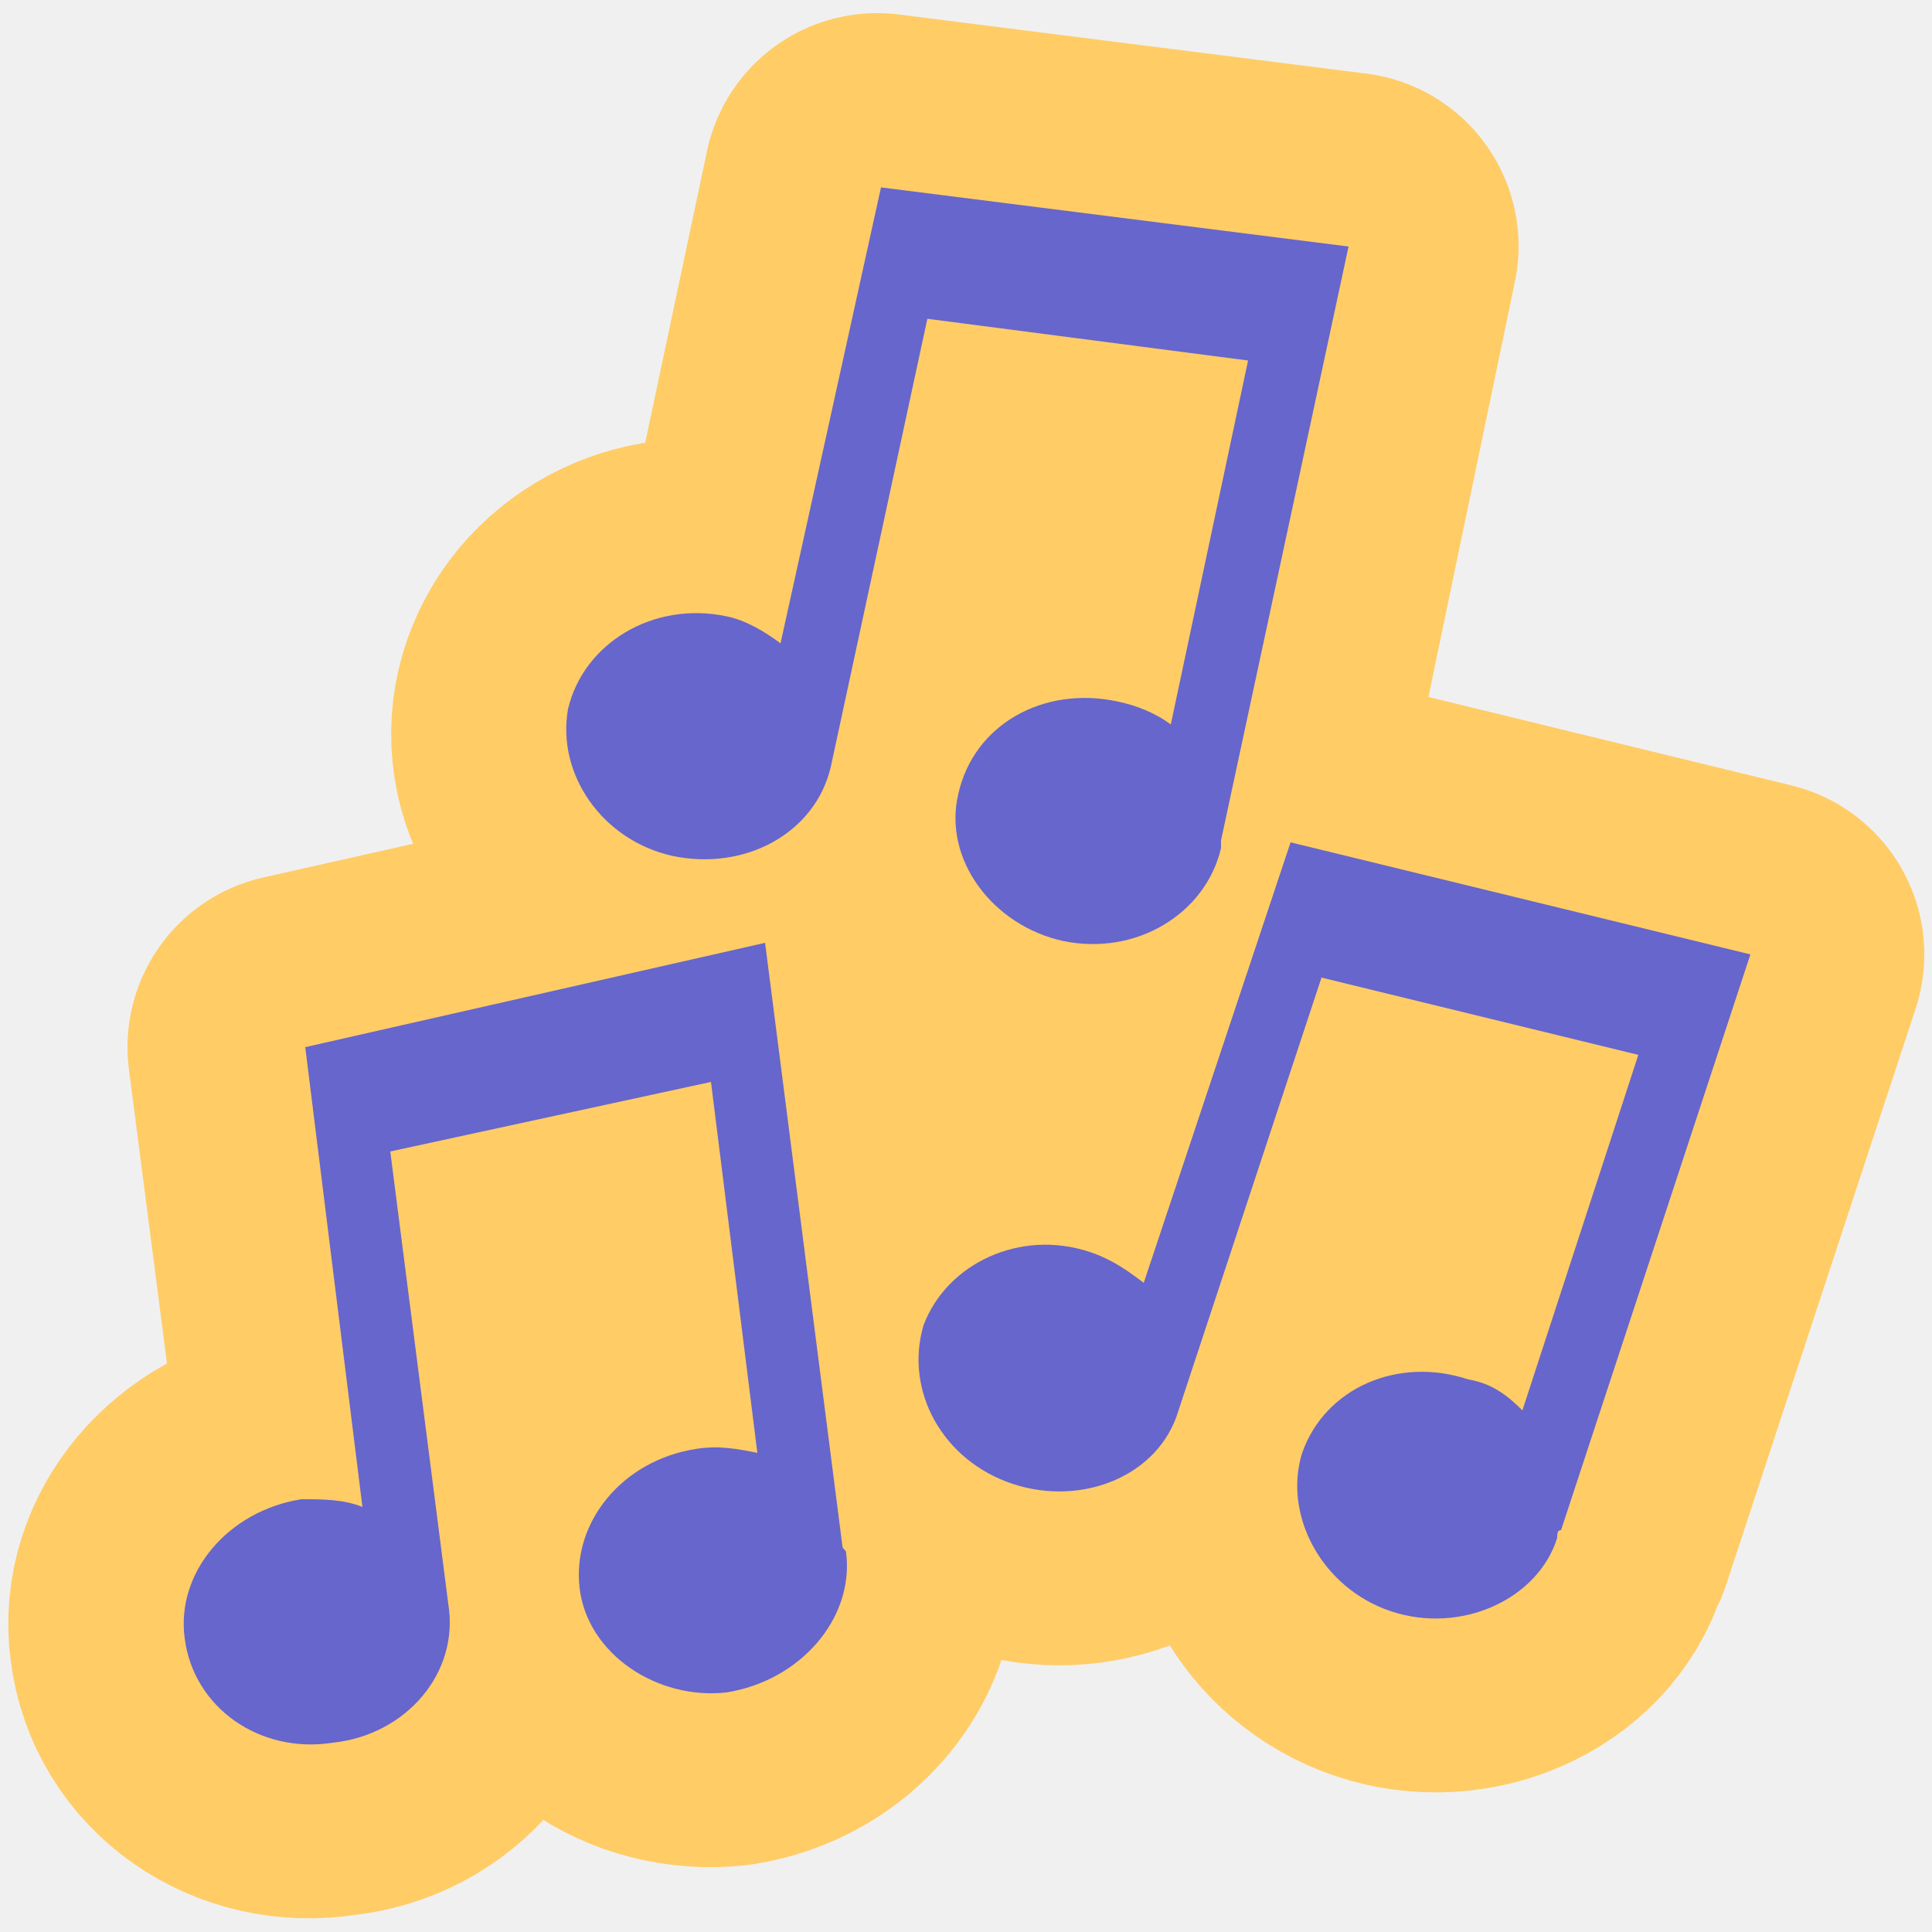
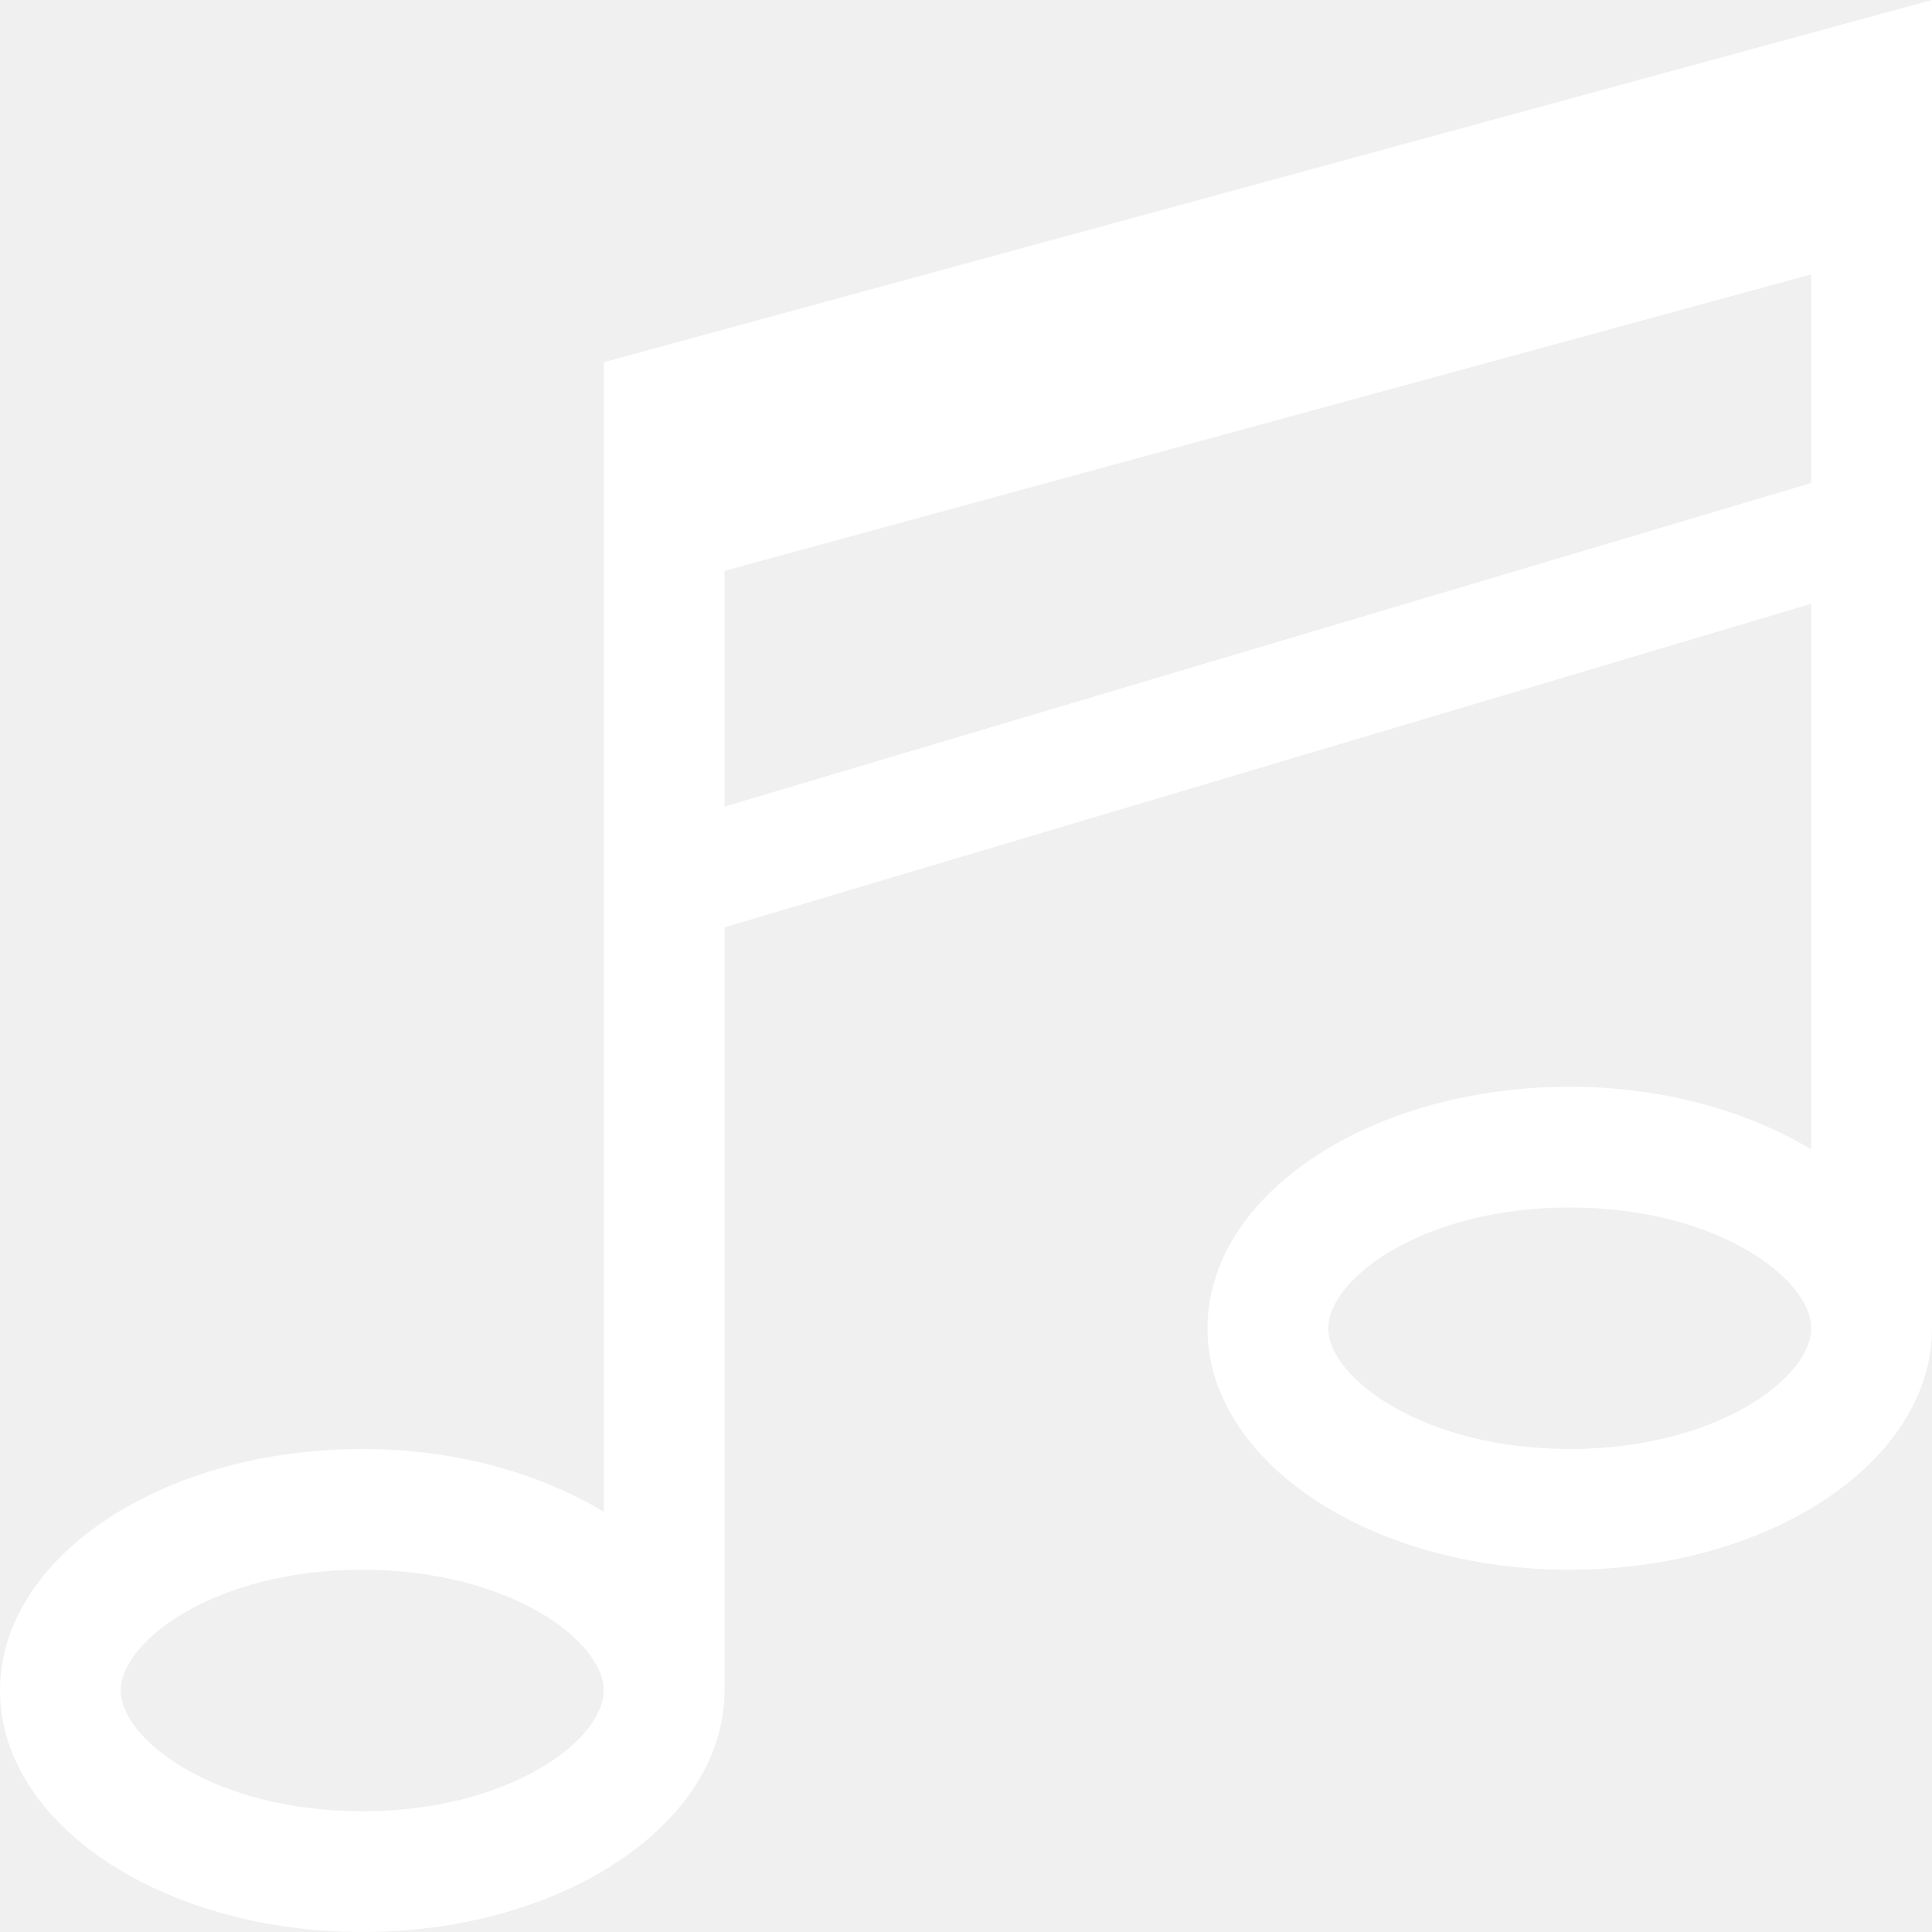
<svg xmlns="http://www.w3.org/2000/svg" version="1.1" x="0" y="0" width="50" height="50">
-   <g stroke-linejoin="round" stroke="#fc6" stroke-linecap="round" fill="none">
-     <rect height="3" width="3" y="23.5" x="23.5" stroke-width="18" />
-     <g stroke-width="9">
-       <path d="m34.8 6.37l-12.1-1.53-2.5 11.8c-0.4-0.3-0.9-0.6-1.5-0.7-1.8-0.4-3.6 0.7-4 2.4s0.8 3.4 2.7 3.8 3.7-0.7 4-2.4l2.5-11.5 8.4 1.07-2 9.43c-0.4-0.3-0.9-0.5-1.5-0.6-1.8-0.4-3.7 0.6-4 2.3-0.4 1.8 0.8 3.5 2.7 3.9s3.7-0.7 4-2.4c0.1-0.1 0.1-0.1 0.1-0.2zm0 0.43" />
-       <path d="m45.3 24.7l-11.9-2.9-3.8 11.4c-0.4-0.3-0.8-0.6-1.4-0.8-1.8-0.6-3.7 0.3-4.3 1.9-0.5 1.7 0.5 3.5 2.3 4.1s3.8-0.2 4.3-1.9l3.7-11.2 8.2 2-3 9.2c-0.4-0.4-0.8-0.7-1.4-0.8-1.8-0.6-3.7 0.2-4.3 1.9-0.5 1.6 0.5 3.5 2.3 4.1s3.8-0.3 4.3-1.9c0-0.1 0-0.2 0.1-0.2zm-0.1 0.4" />
-       <path d="m19.8 24.4l-12 2.7 1.54 11.9c-0.49-0.2-1.03-0.2-1.58-0.2-1.9 0.3-3.25 1.9-3.02 3.6 0.22 1.8 1.94 3 3.84 2.7 1.92-0.2 3.22-1.8 3.02-3.6l-1.5-11.7 8.2-1.8 1.3 9.6c-0.5-0.1-1.1-0.2-1.6-0.1-1.9 0.3-3.3 1.9-3 3.6 0.2 1.7 1.9 2.9 3.8 2.7 1.9-0.3 3.2-1.9 3-3.6v-0.2zm0 0.5" />
-     </g>
-   </g>
-   <g fill="#66c">
-     <path d="m34.9 6.38l-12.1-1.53-2.6 11.8c-0.4-0.3-0.9-0.6-1.4-0.7-1.9-0.4-3.7 0.7-4.1 2.4-0.3 1.7 0.9 3.4 2.7 3.8 1.9 0.4 3.7-0.6 4.1-2.3l2.5-11.6 8.3 1.08-2 9.42c-0.4-0.3-0.9-0.5-1.4-0.6-1.9-0.4-3.7 0.6-4.1 2.4-0.4 1.7 0.9 3.4 2.7 3.8 1.9 0.4 3.7-0.7 4.1-2.4v-0.2zm-0.1 0.42" />
-     <path d="m19.8 24.4l-11.9 2.7 1.48 11.9c-0.49-0.2-1.03-0.2-1.58-0.2-1.9 0.3-3.25 1.9-3.02 3.6 0.23 1.8 1.95 3 3.84 2.7 1.88-0.2 3.28-1.8 2.98-3.6l-1.5-11.7 8.3-1.8 1.2 9.6c-0.5-0.1-1-0.2-1.6-0.1-1.9 0.3-3.2 1.9-3 3.6s2 2.9 3.8 2.7c1.9-0.3 3.3-1.9 3.1-3.6 0-0.1-0.1-0.1-0.1-0.2zm0.1 0.5" />
-     <path d="m45.3 24.7l-11.9-2.9-3.8 11.4c-0.4-0.3-0.8-0.6-1.4-0.8-1.8-0.6-3.7 0.3-4.3 1.9-0.5 1.7 0.5 3.5 2.3 4.1s3.8-0.2 4.3-1.9l3.7-11.2 8.2 2-3 9.2c-0.4-0.4-0.8-0.7-1.4-0.8-1.8-0.6-3.7 0.2-4.3 1.9-0.5 1.6 0.5 3.5 2.3 4.1s3.8-0.3 4.3-1.9c0-0.1 0-0.2 0.1-0.2zm-0.1 0.4" />
-   </g>
+   <path d="M15.625,9.375L15.625,39.123C13.963,38.126 11.787,37.5 9.375,37.5C4.198,37.5 -1.93156e-17,40.298 -2.097e-17,43.75C-2.26244e-17,47.202 4.198,50 9.375,50C14.552,50 18.75,47.202 18.75,43.75L18.75,24L46.875,15.625L46.875,29.748C45.215,28.751 43.036,28.125 40.625,28.125C35.449,28.125 31.25,30.923 31.25,34.375C31.25,37.827 35.449,40.625 40.625,40.625C45.801,40.625 50,37.827 50,34.375L50,-2.39189e-17ZM9.375,46.875C5.56,46.875 3.125,45.026 3.125,43.75C3.125,42.474 5.56,40.625 9.375,40.625C13.19,40.625 15.625,42.474 15.625,43.75C15.625,45.026 13.19,46.875 9.375,46.875ZM18.75,20.875L18.75,14.774L46.875,7.101L46.875,12.5ZM40.625,37.5C36.81,37.5 34.375,35.651 34.375,34.375C34.375,33.099 36.81,31.25 40.625,31.25C44.44,31.25 46.875,33.099 46.875,34.375C46.875,35.651 44.44,37.5 40.625,37.5Z" style="fill:white;fill-rule:nonzero;" />
</svg>
